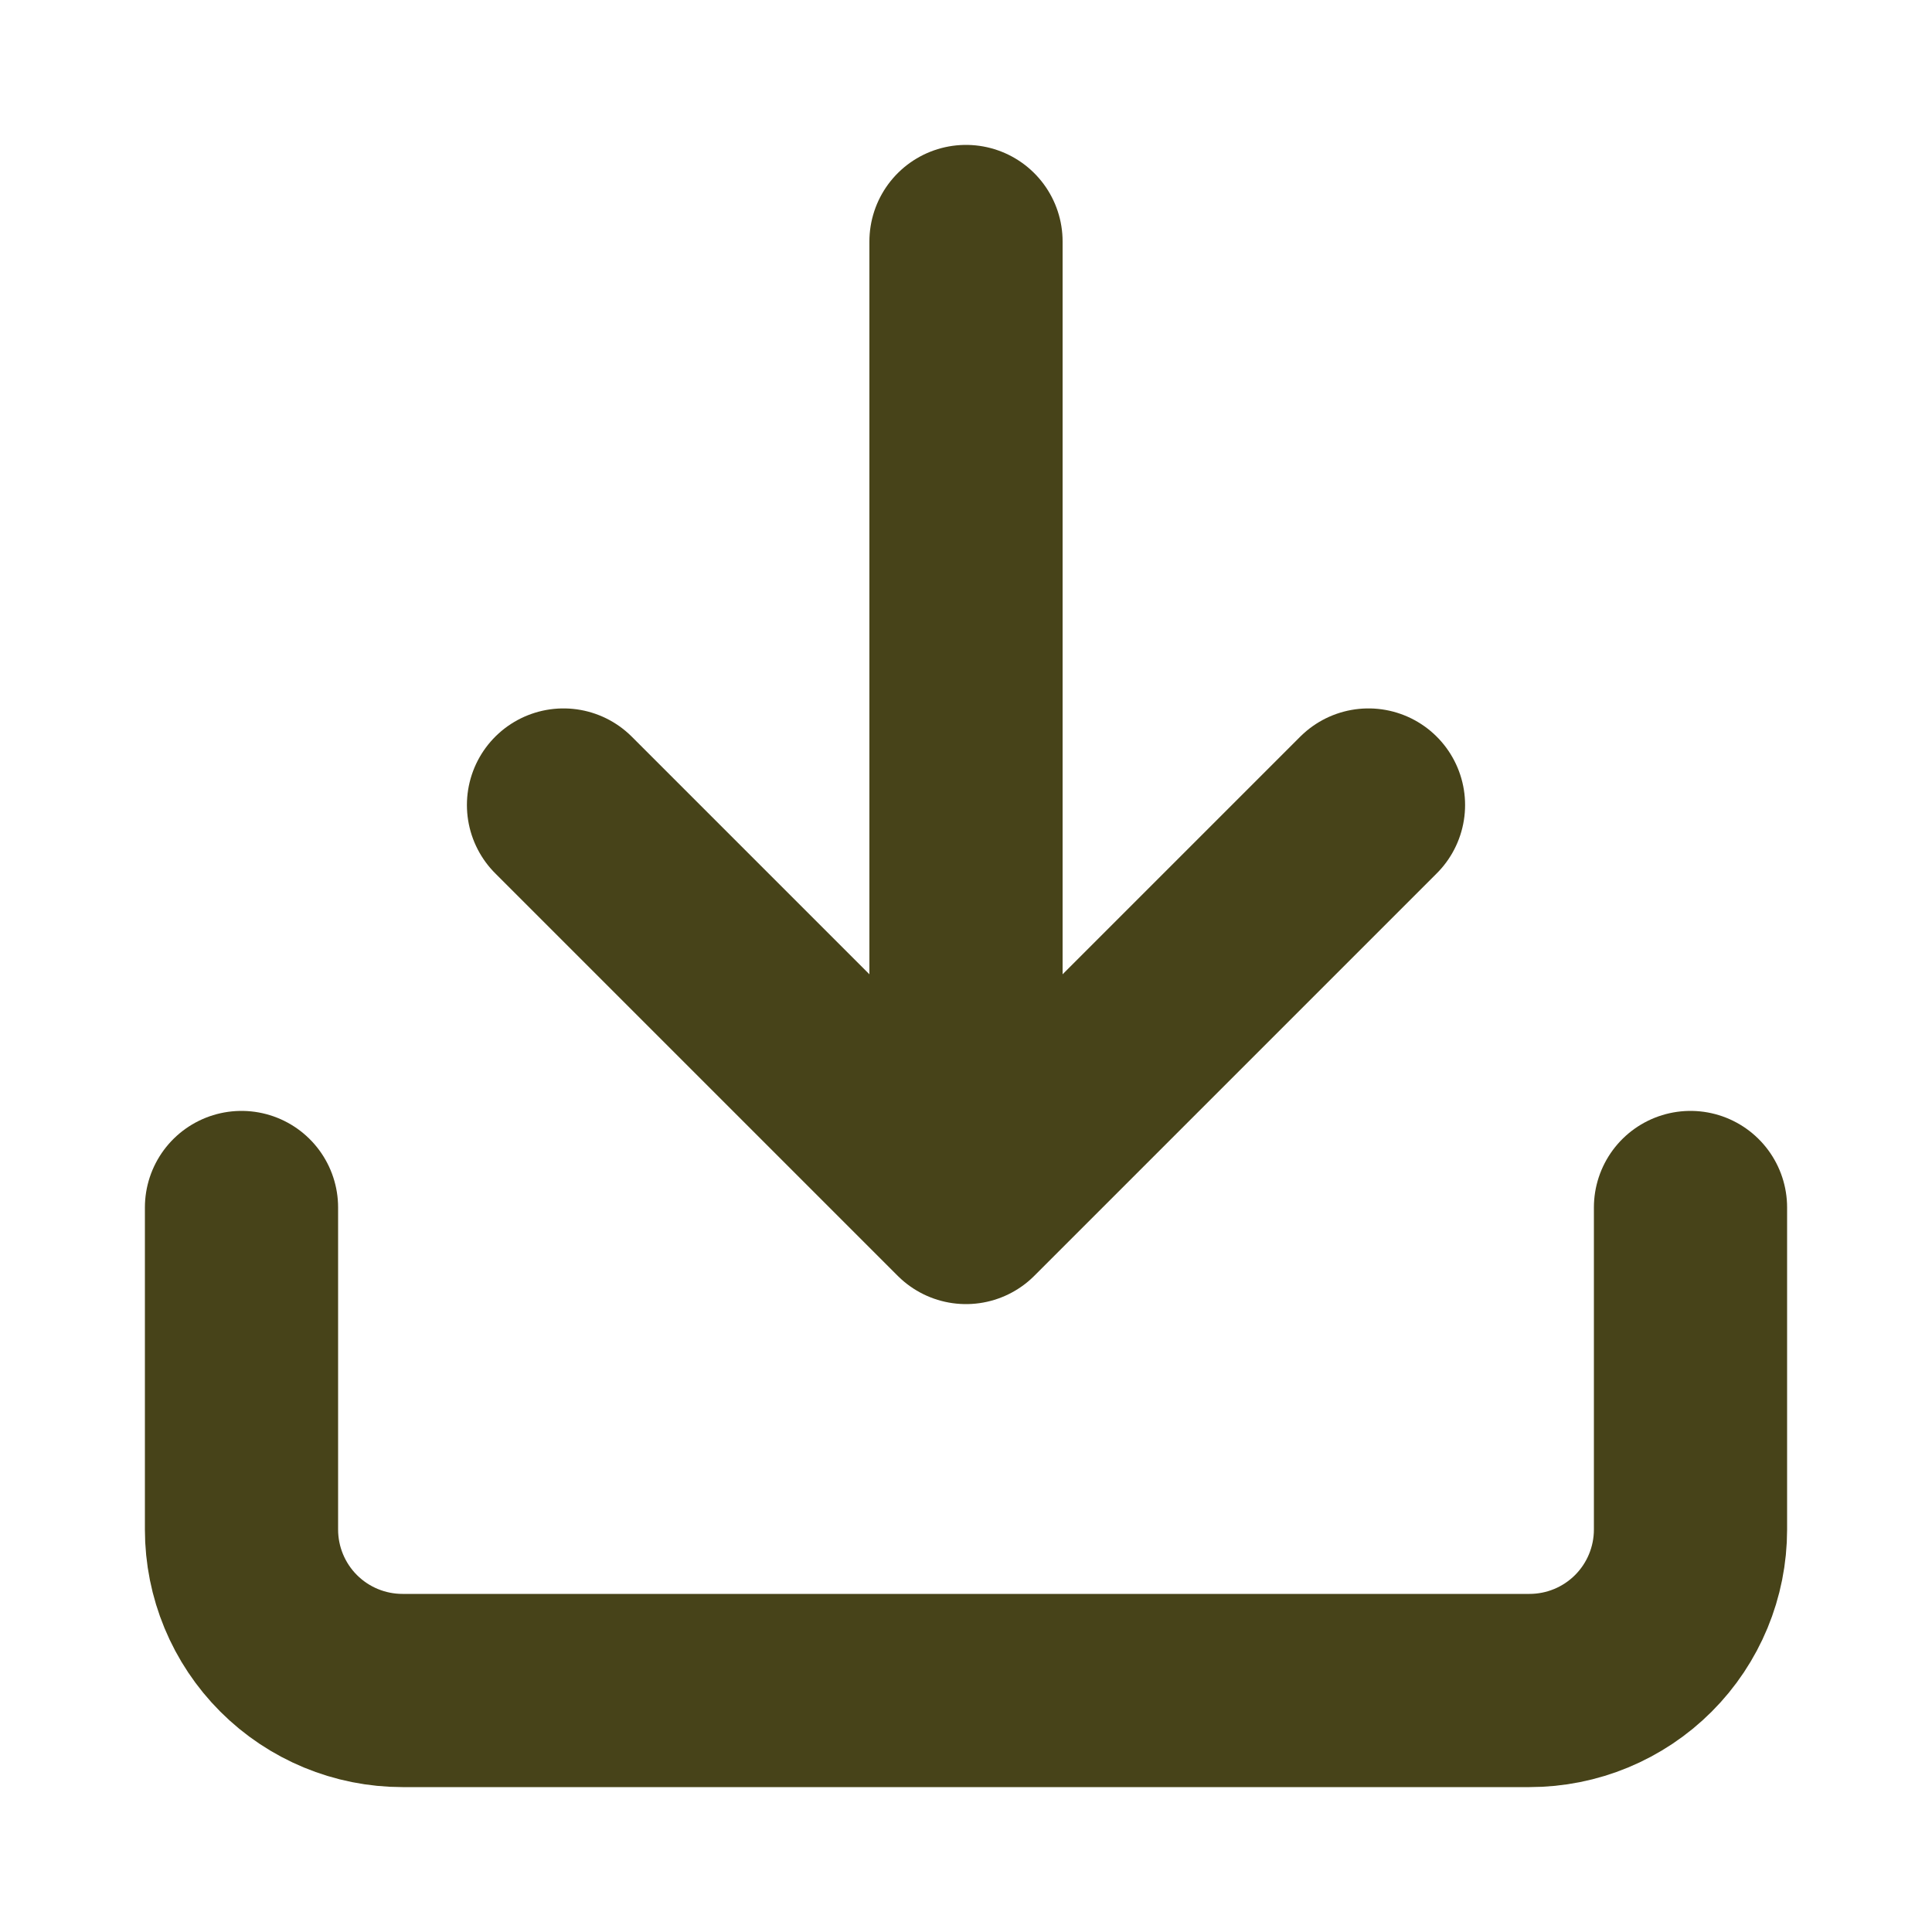
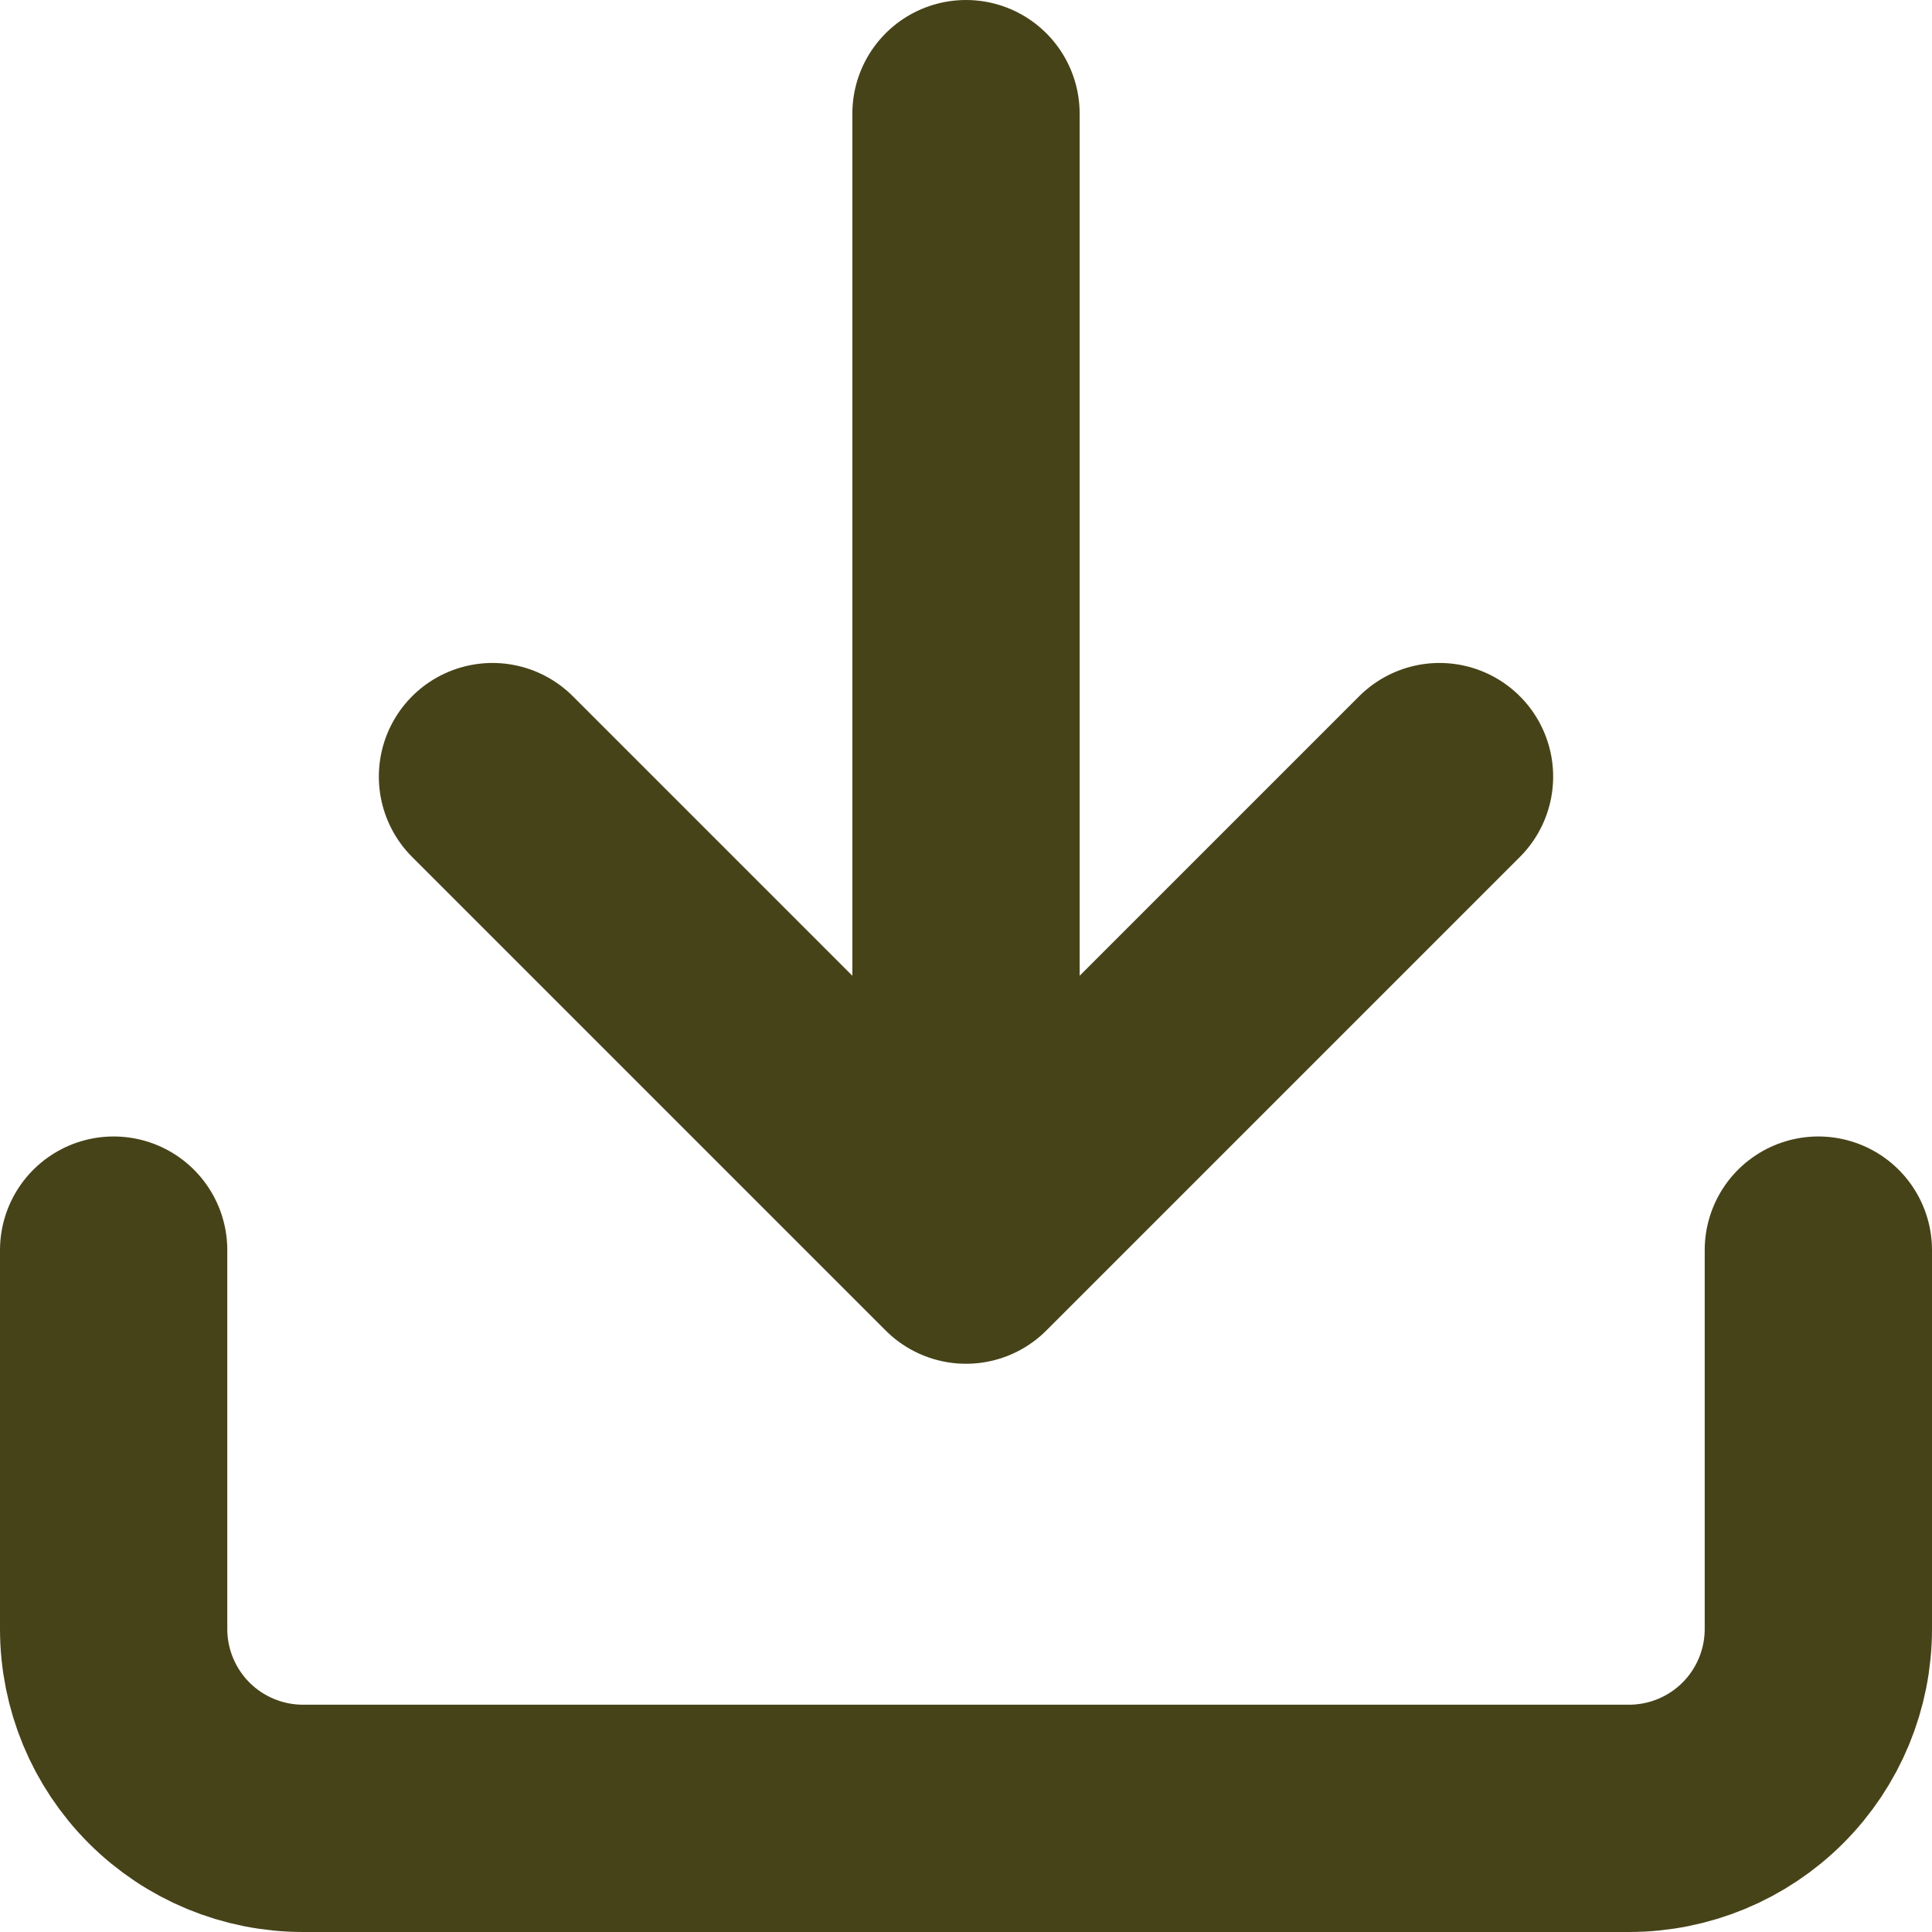
- <svg xmlns="http://www.w3.org/2000/svg" width="40" height="40" viewBox="0 0 40 40" fill="none">
-   <path d="M35 25V31.667C35 32.551 34.649 33.399 34.024 34.024C33.399 34.649 32.551 35 31.667 35H8.333C7.449 35 6.601 34.649 5.976 34.024C5.351 33.399 5 32.551 5 31.667V25M11.667 16.667L20 25M20 25L28.333 16.667M20 25V5" stroke="#474319" stroke-width="4" stroke-linecap="round" stroke-linejoin="round" />
+ <svg xmlns="http://www.w3.org/2000/svg" width="34" height="34" viewBox="0 0 34 34" fill="none">
+   <path d="M32 22V28.667C32 29.551 31.649 30.399 31.024 31.024C30.399 31.649 29.551 32 28.667 32H5.333C4.449 32 3.601 31.649 2.976 31.024C2.351 30.399 2 29.551 2 28.667V22M8.667 13.667L17 22M17 22L25.333 13.667M17 22V2" stroke="#474319" stroke-width="4" stroke-linecap="round" stroke-linejoin="round" />
</svg>
